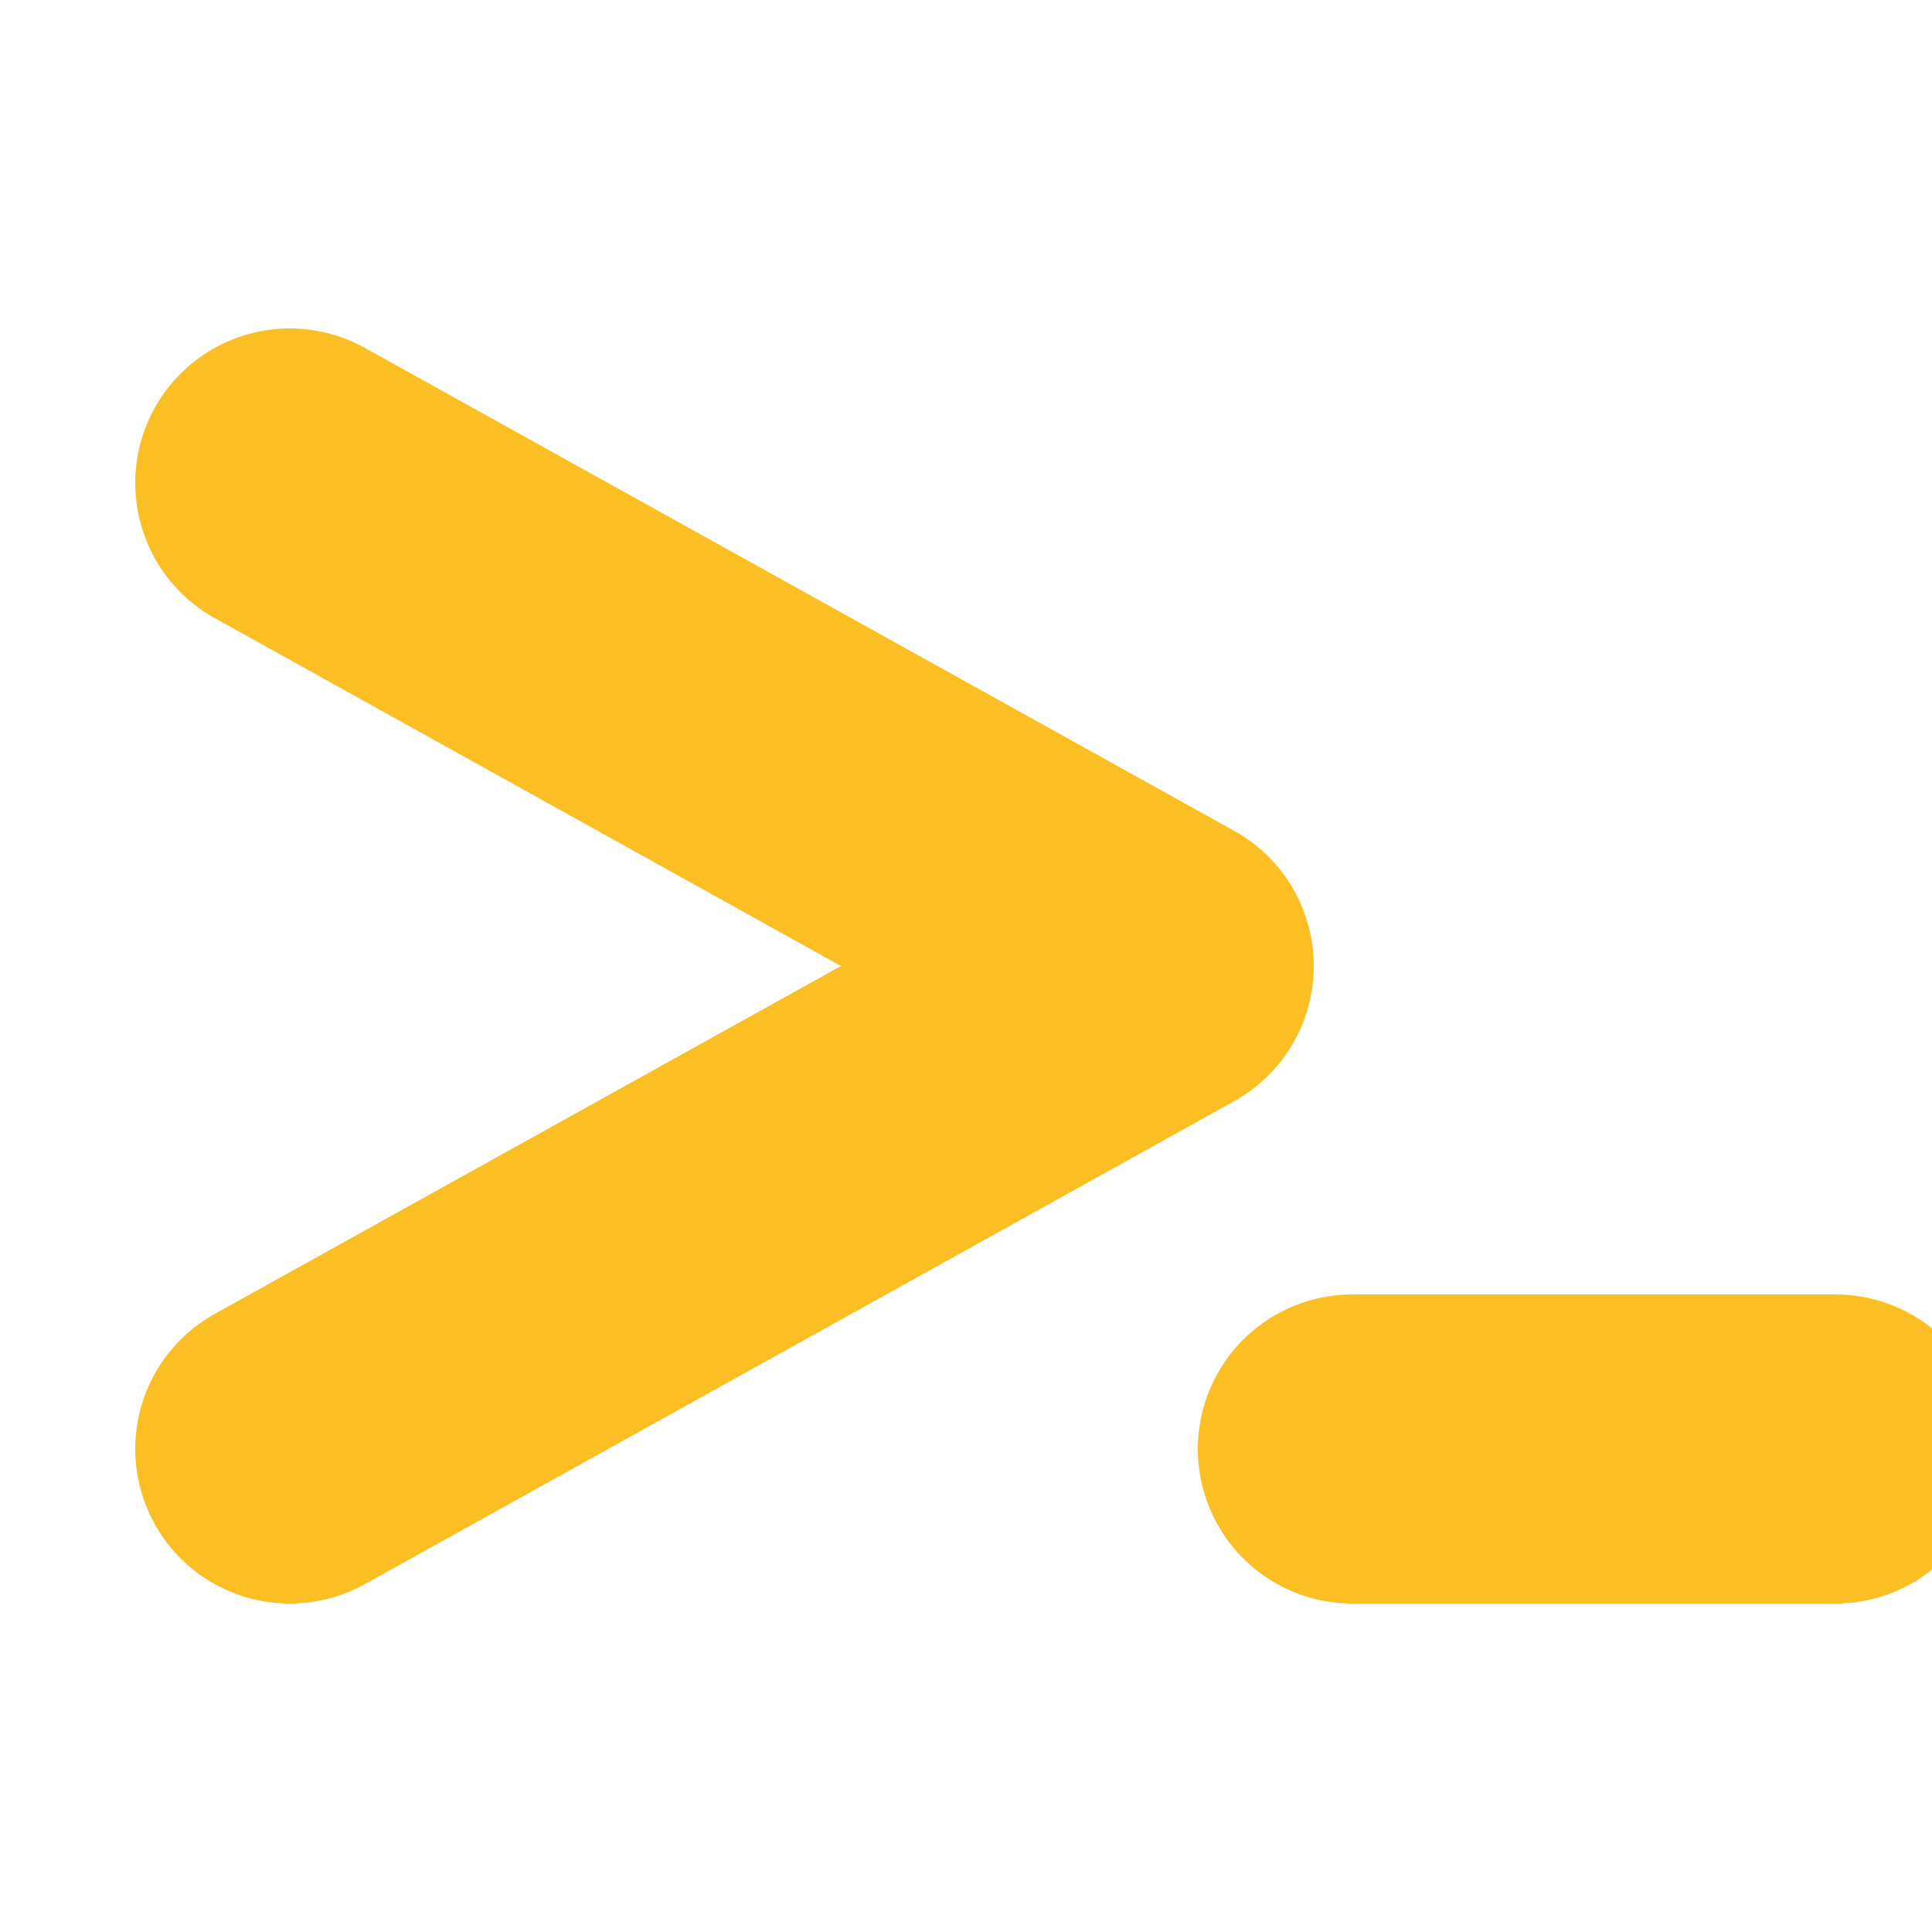
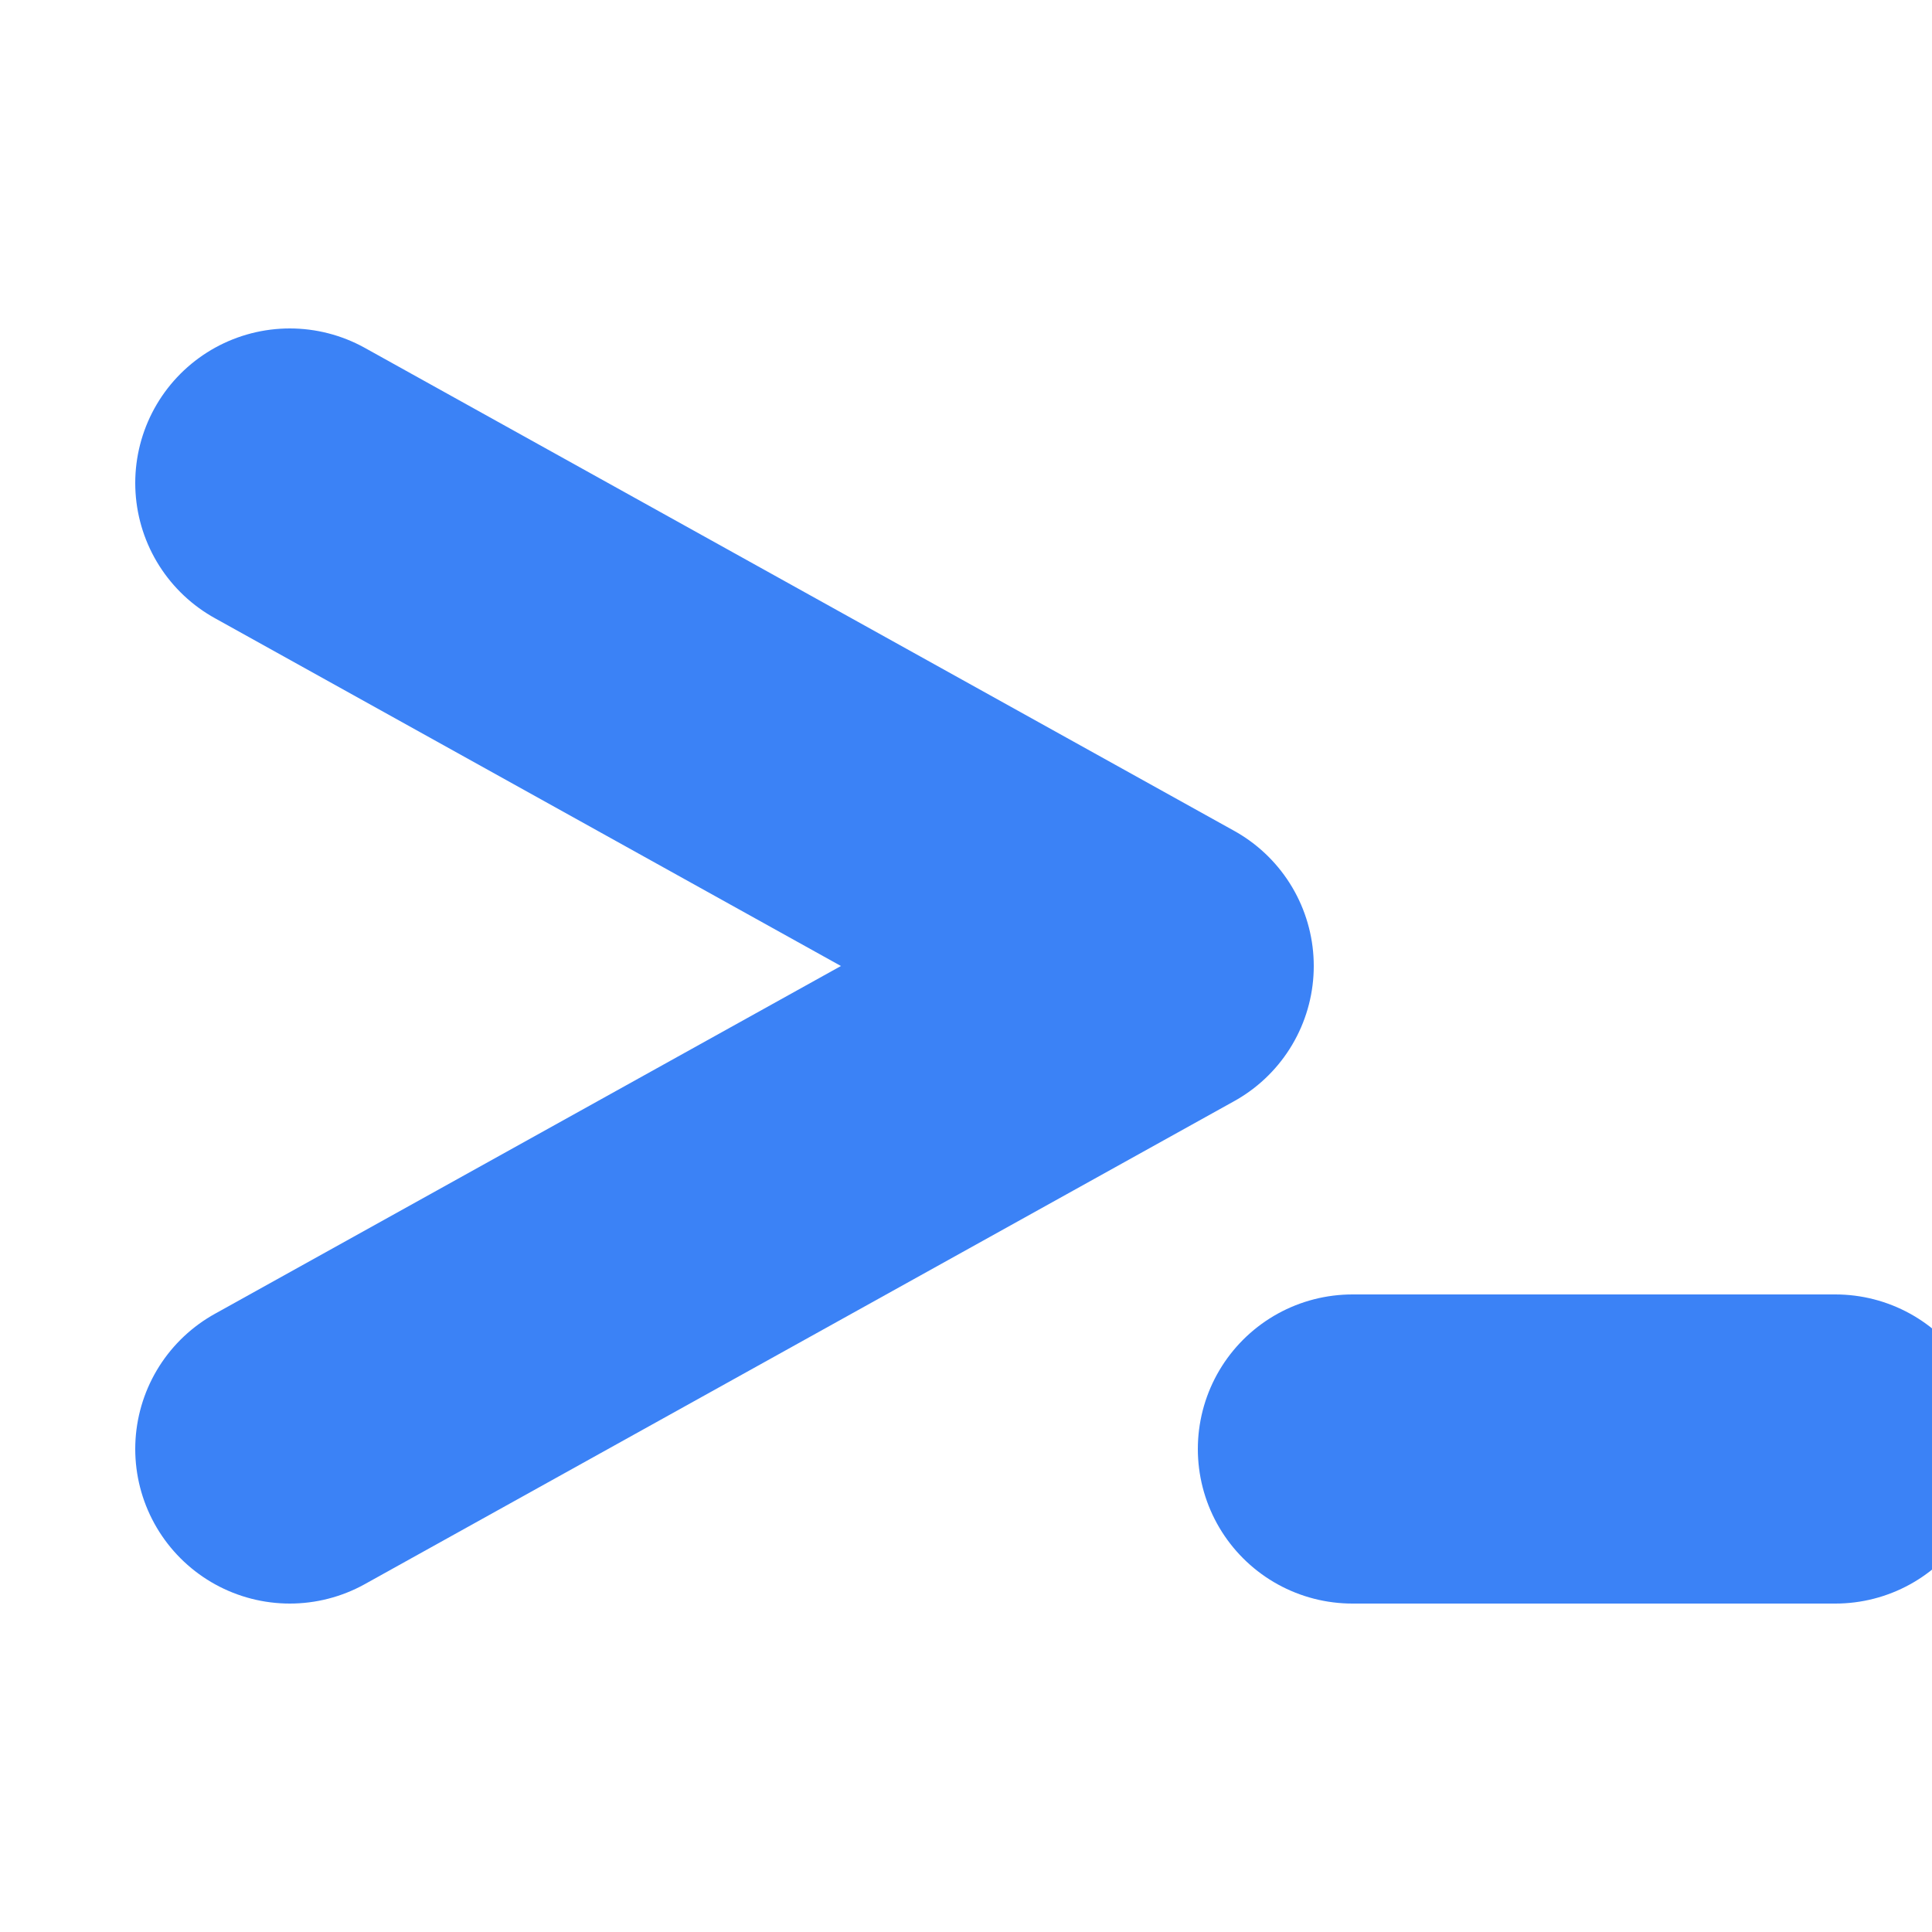
<svg xmlns="http://www.w3.org/2000/svg" viewBox="0 0 100 100">
-   <path d="M15 25 L60 50 L15 75" fill="none" stroke="#fbbf24" stroke-width="16" stroke-linecap="round" stroke-linejoin="round" />
-   <line x1="70" y1="75" x2="95" y2="75" stroke="#fbbf24" stroke-width="16" stroke-linecap="round" />
+   <path d="M15 25 L60 50 L15 75" fill="none" stroke="#3B82F6" stroke-width="16" stroke-linecap="round" stroke-linejoin="round" />
+   <line x1="70" y1="75" x2="95" y2="75" stroke="#3B82F6" stroke-width="16" stroke-linecap="round" />
</svg>
